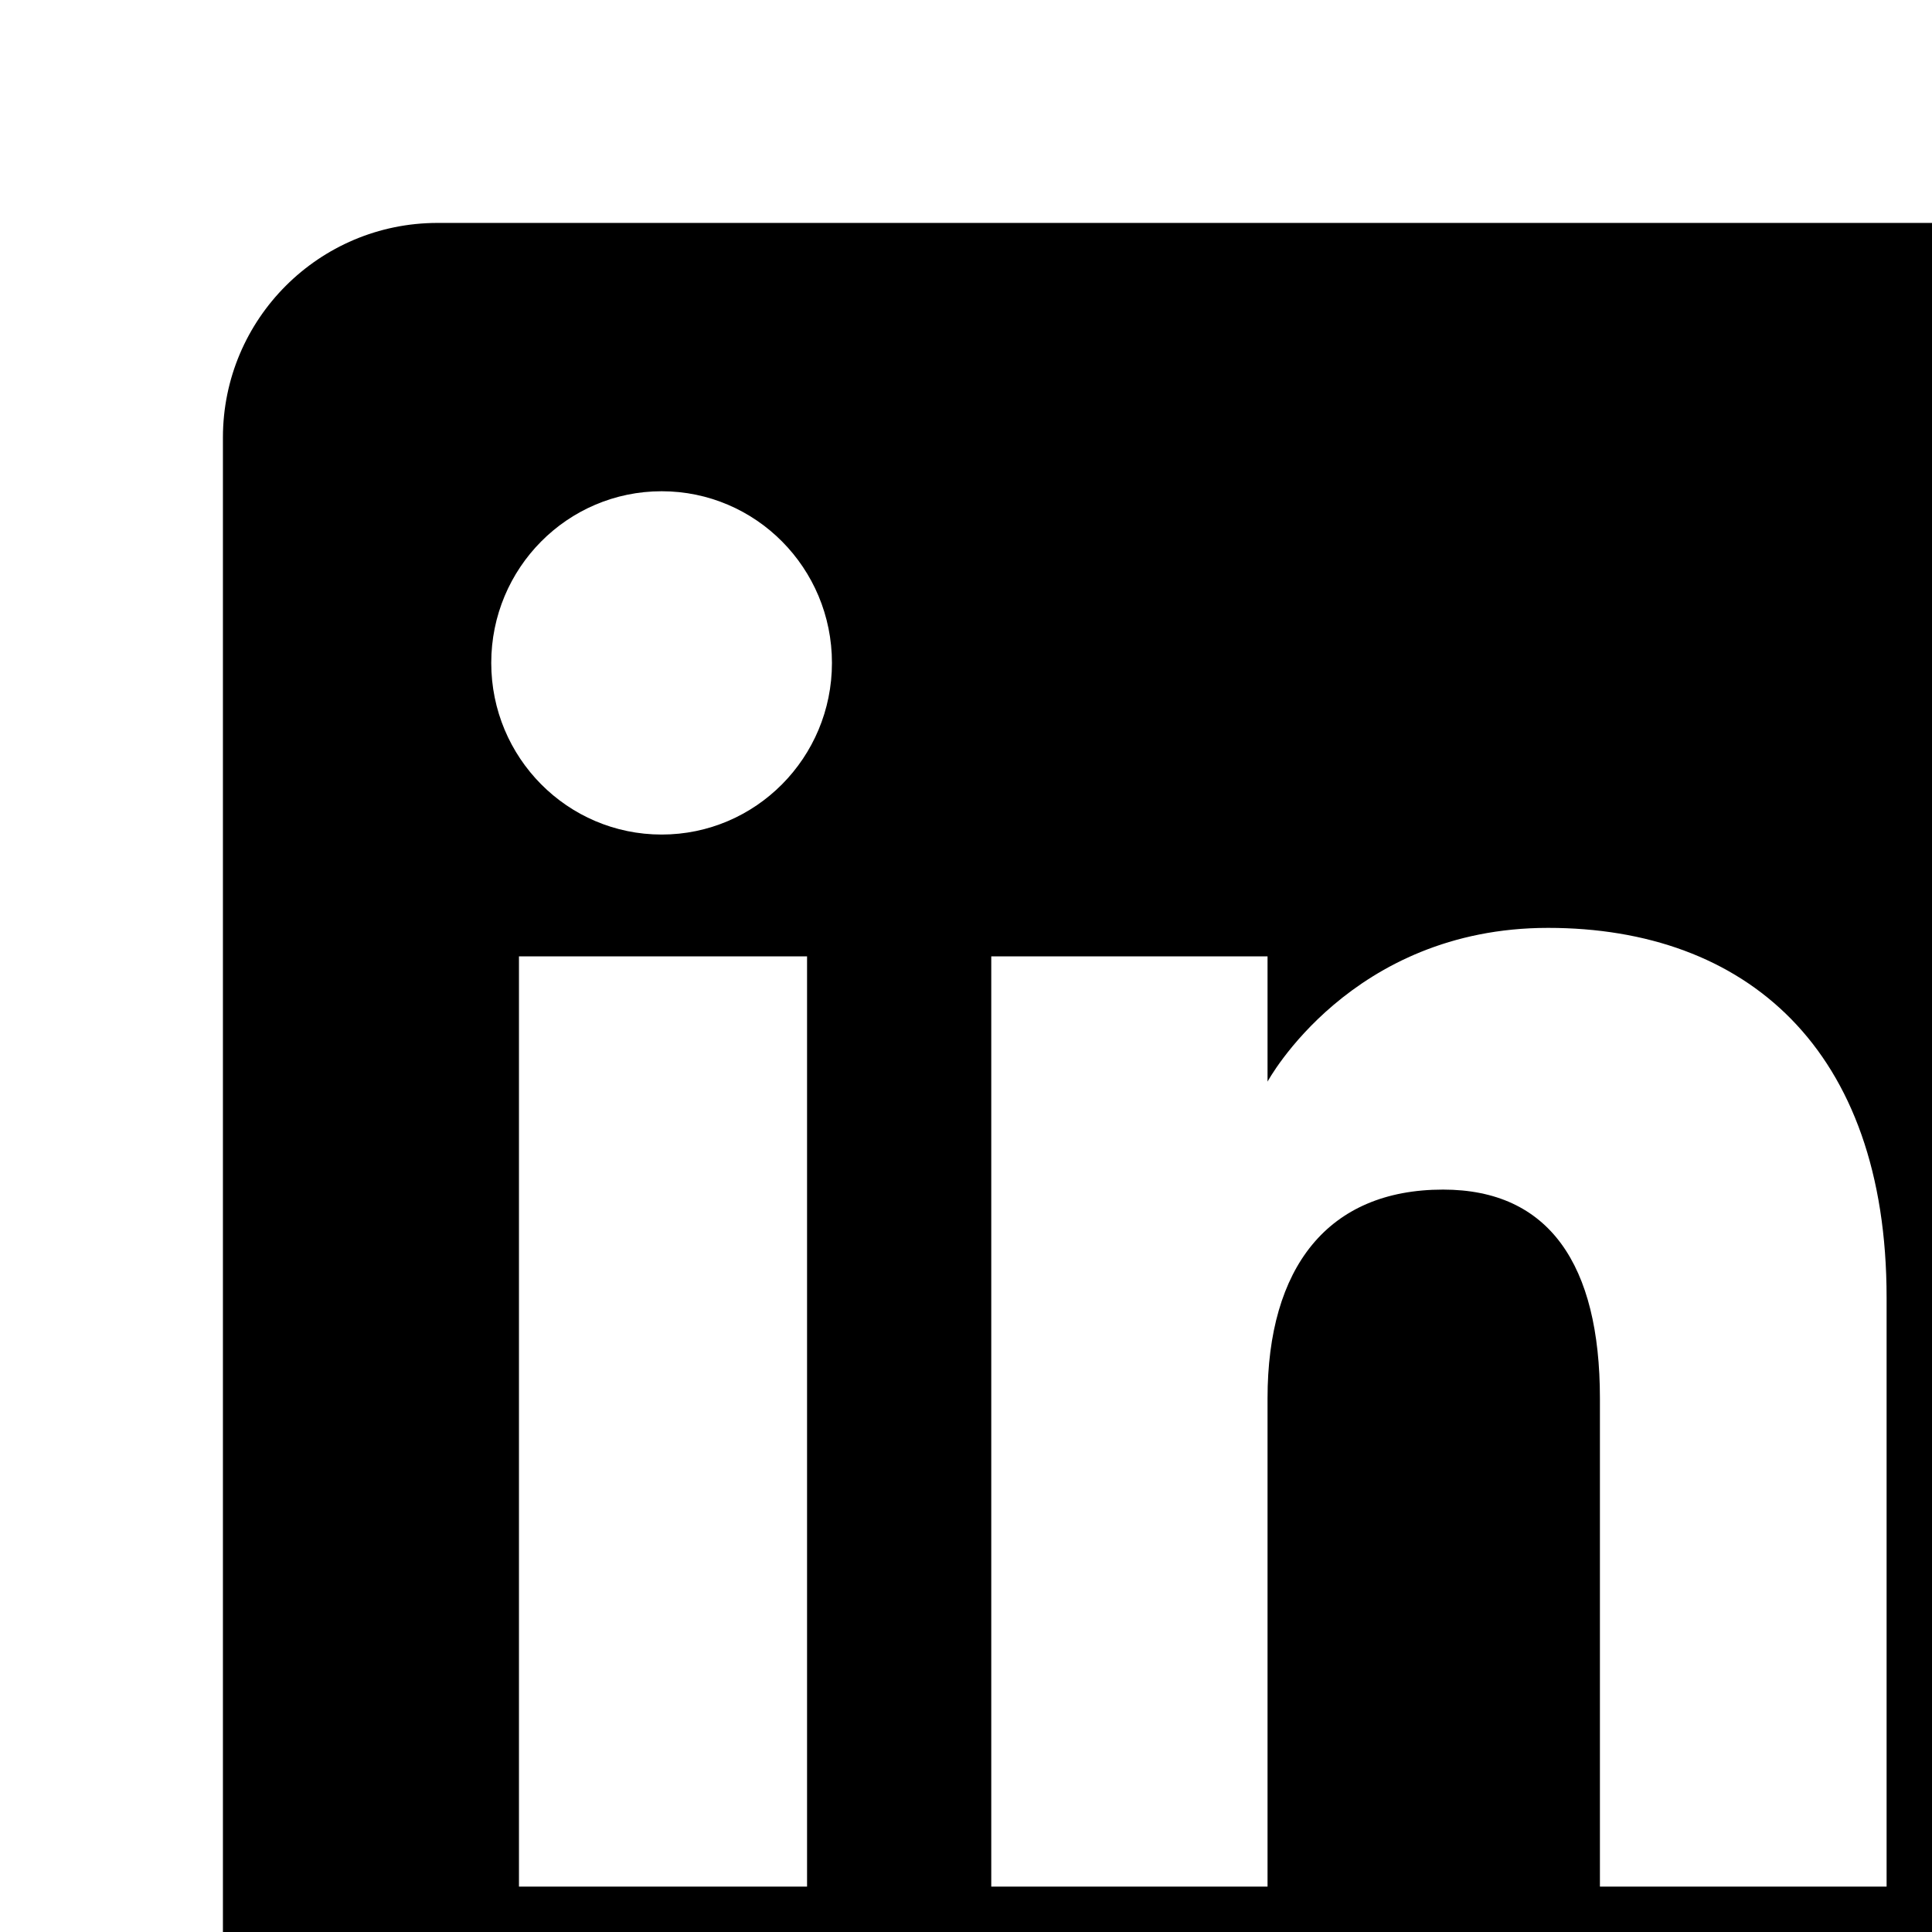
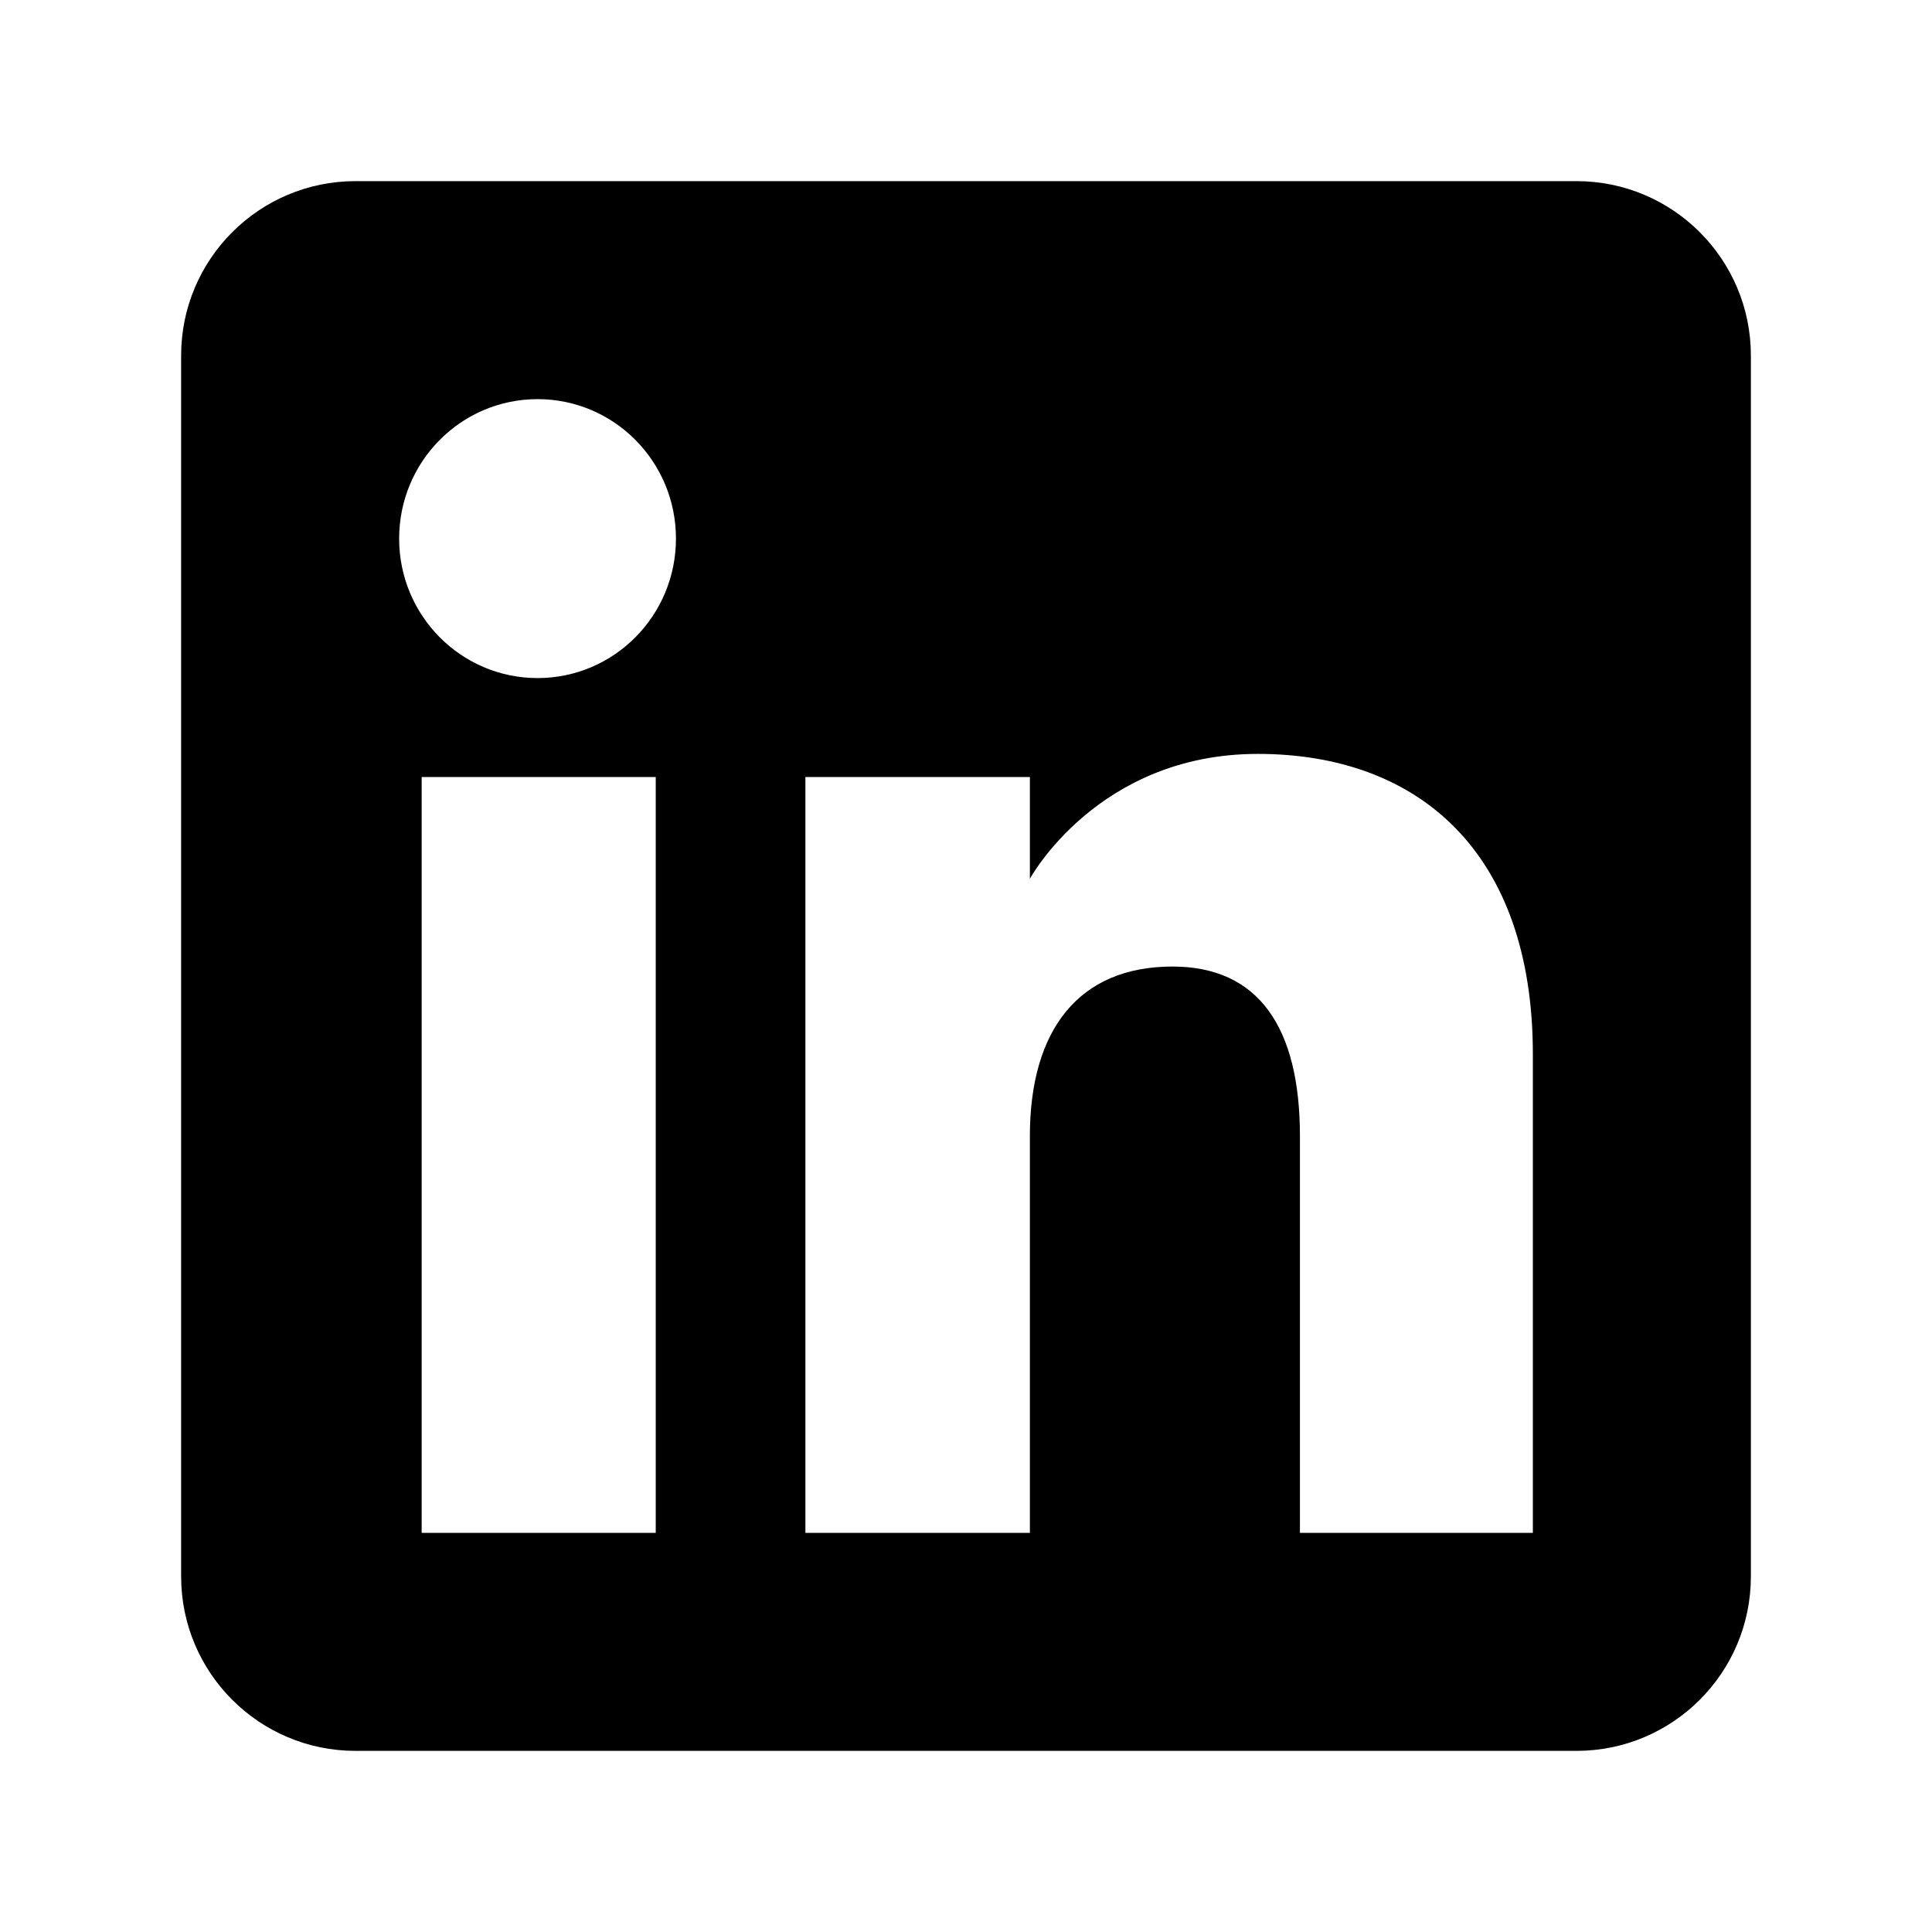
- <svg xmlns="http://www.w3.org/2000/svg">
+ <svg xmlns="http://www.w3.org/2000/svg" width="32" height="32" viewBox="0 0 32 32">
  <path d="M26.111,3H5.889c-1.595,0-2.889,1.293-2.889,2.889V26.111c0,1.595,1.293,2.889,2.889,2.889H26.111c1.595,0,2.889-1.293,2.889-2.889V5.889c0-1.595-1.293-2.889-2.889-2.889ZM10.861,25.389h-3.877V12.87h3.877v12.519Zm-1.957-14.158c-1.267,0-2.293-1.034-2.293-2.31s1.026-2.31,2.293-2.31,2.292,1.034,2.292,2.31-1.026,2.31-2.292,2.31Zm16.485,14.158h-3.858v-6.571c0-1.802-.685-2.809-2.111-2.809-1.551,0-2.362,1.048-2.362,2.809v6.571h-3.718V12.87h3.718v1.686s1.118-2.069,3.775-2.069,4.556,1.621,4.556,4.975v7.926Z" fill-rule="evenodd" />
</svg>
